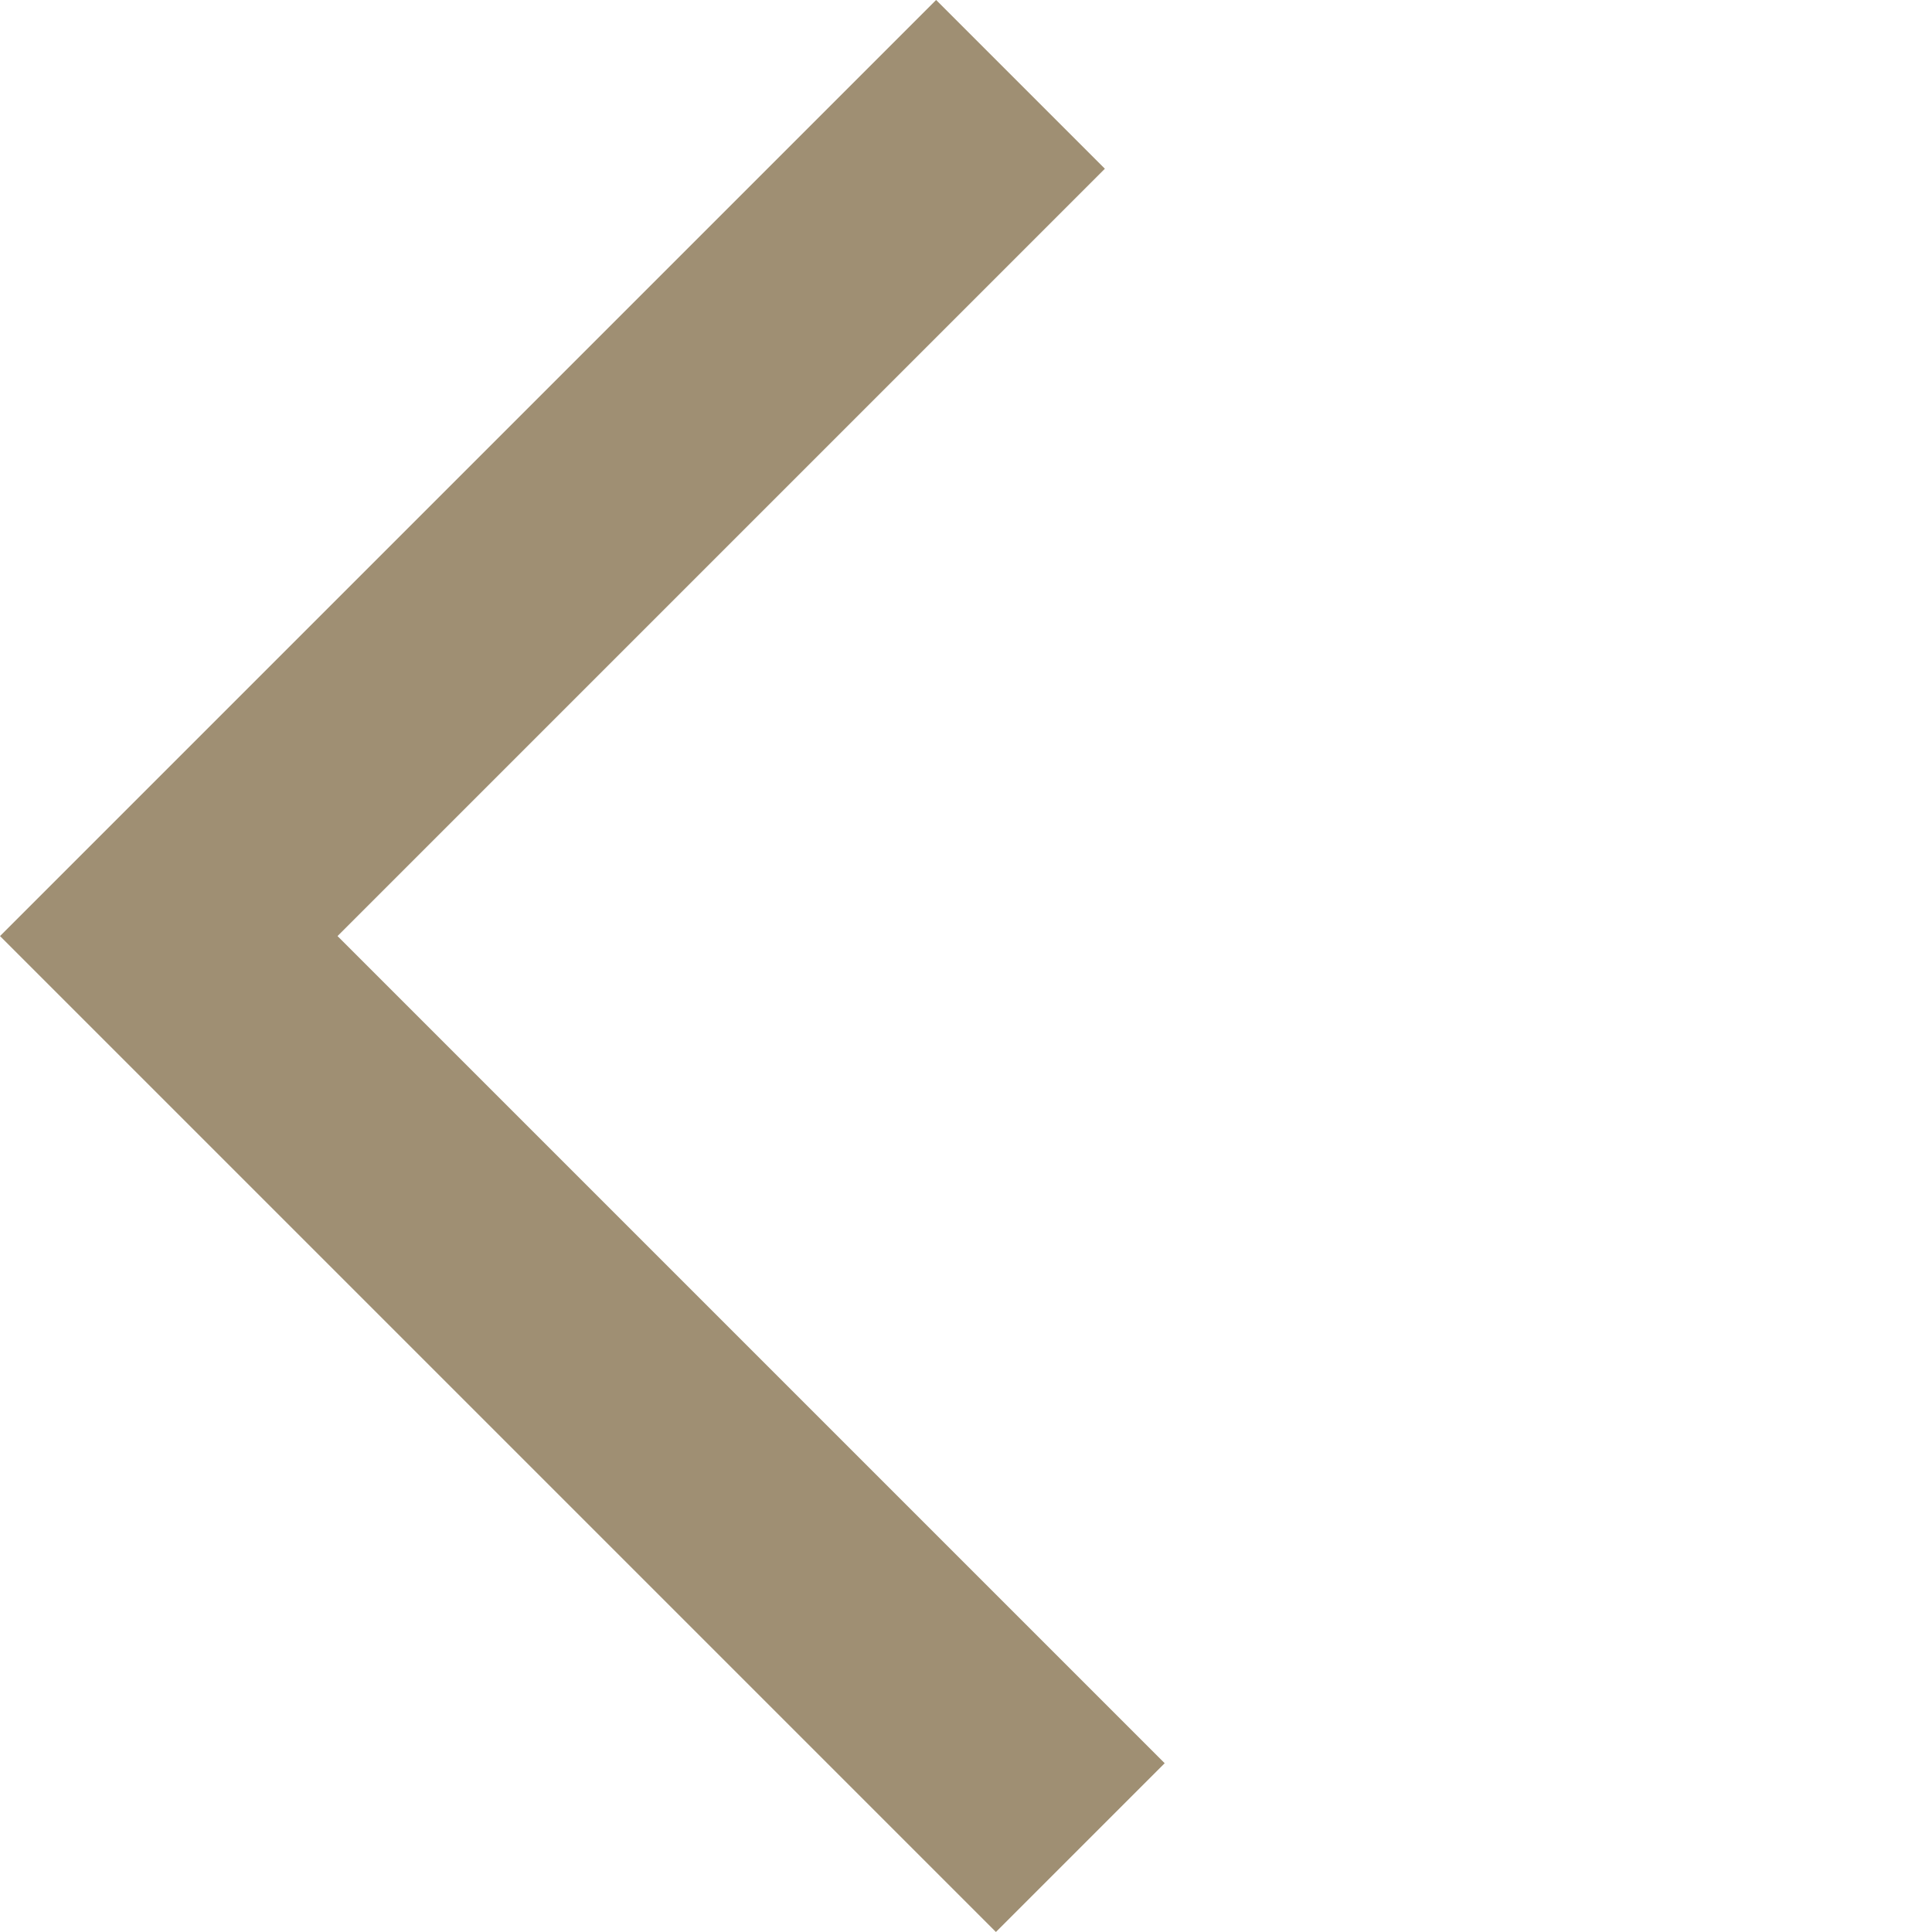
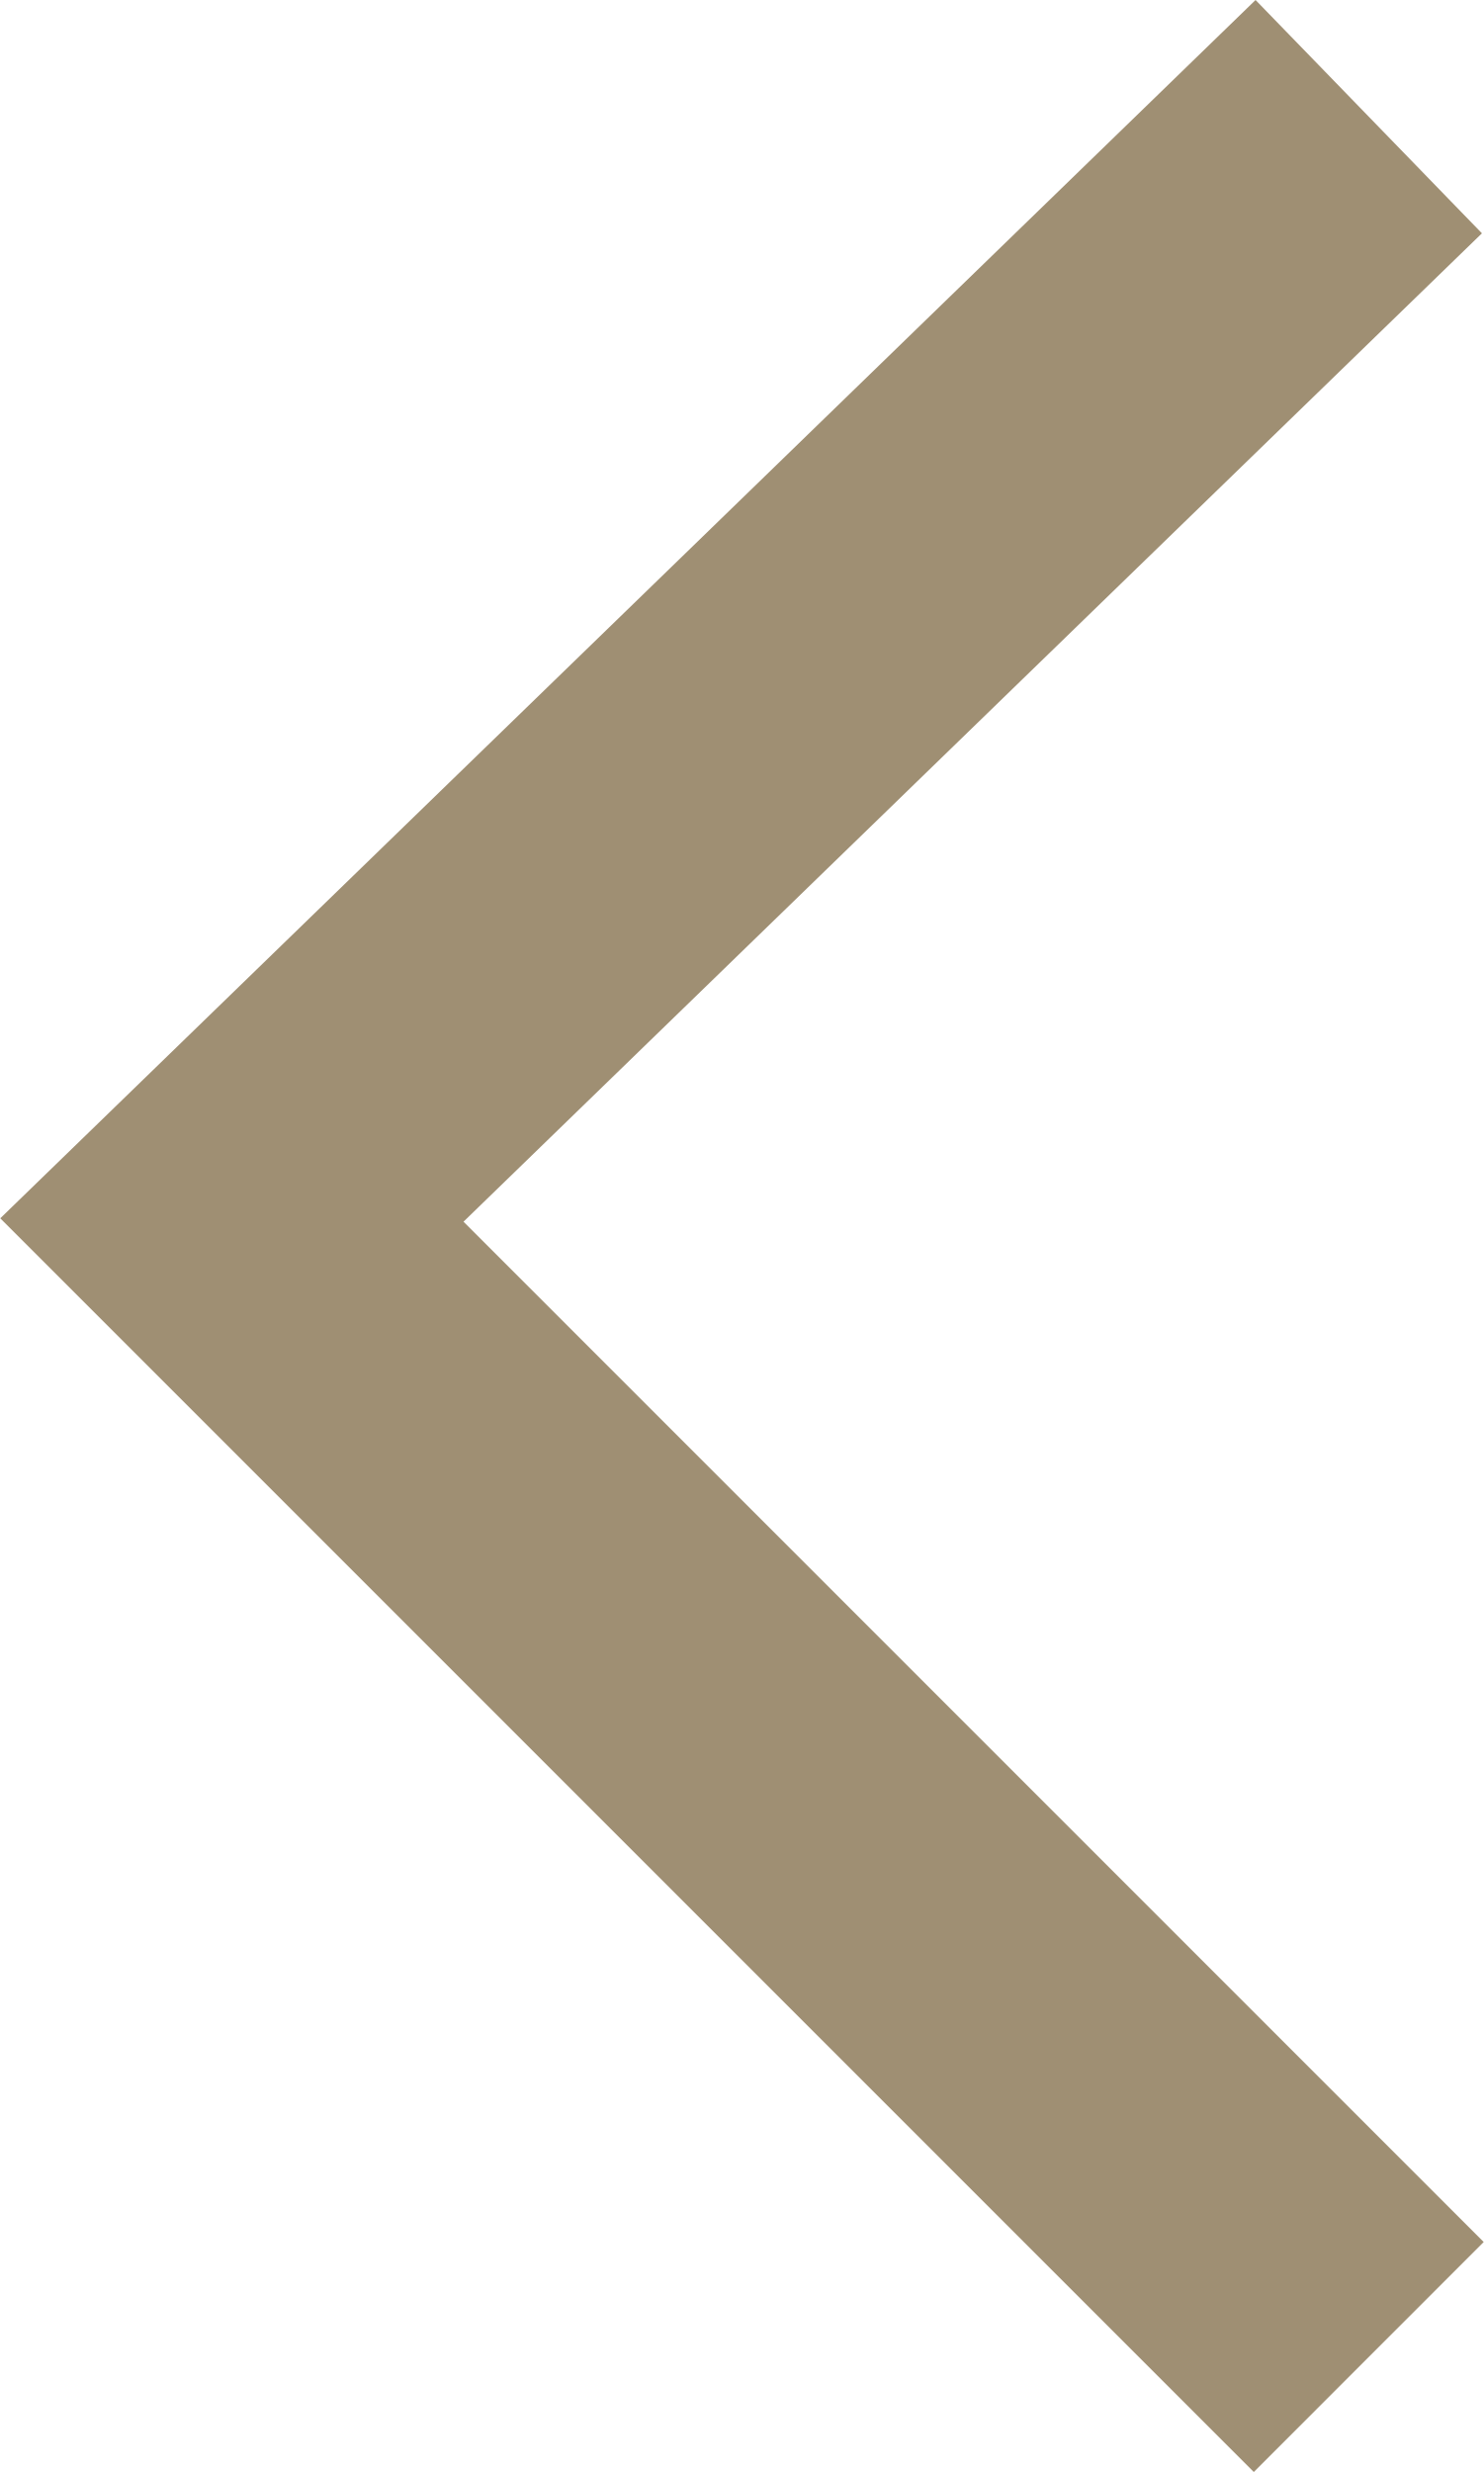
- <svg xmlns="http://www.w3.org/2000/svg" width="40.476" height="40.476" viewBox="0 0 40.476 40.476">
-   <path id="ico_left" d="M1449.163,5839.243v25.235h27.007" transform="translate(3125.635 -5151.914) rotate(45)" fill="none" stroke="#9f8f73" stroke-width="5" />
+ <svg xmlns="http://www.w3.org/2000/svg" width="22.815" height="38.016" viewBox="0 0 22.815 38.016">
+   <path id="ico_left" d="M1221.4,1848.251l-19.28-19.28,19.307-18.736,3.482,3.588-15.664,15.2,15.691,15.691Z" transform="translate(-1202.116 -1810.235)" fill="#9f8f73" />
</svg>
